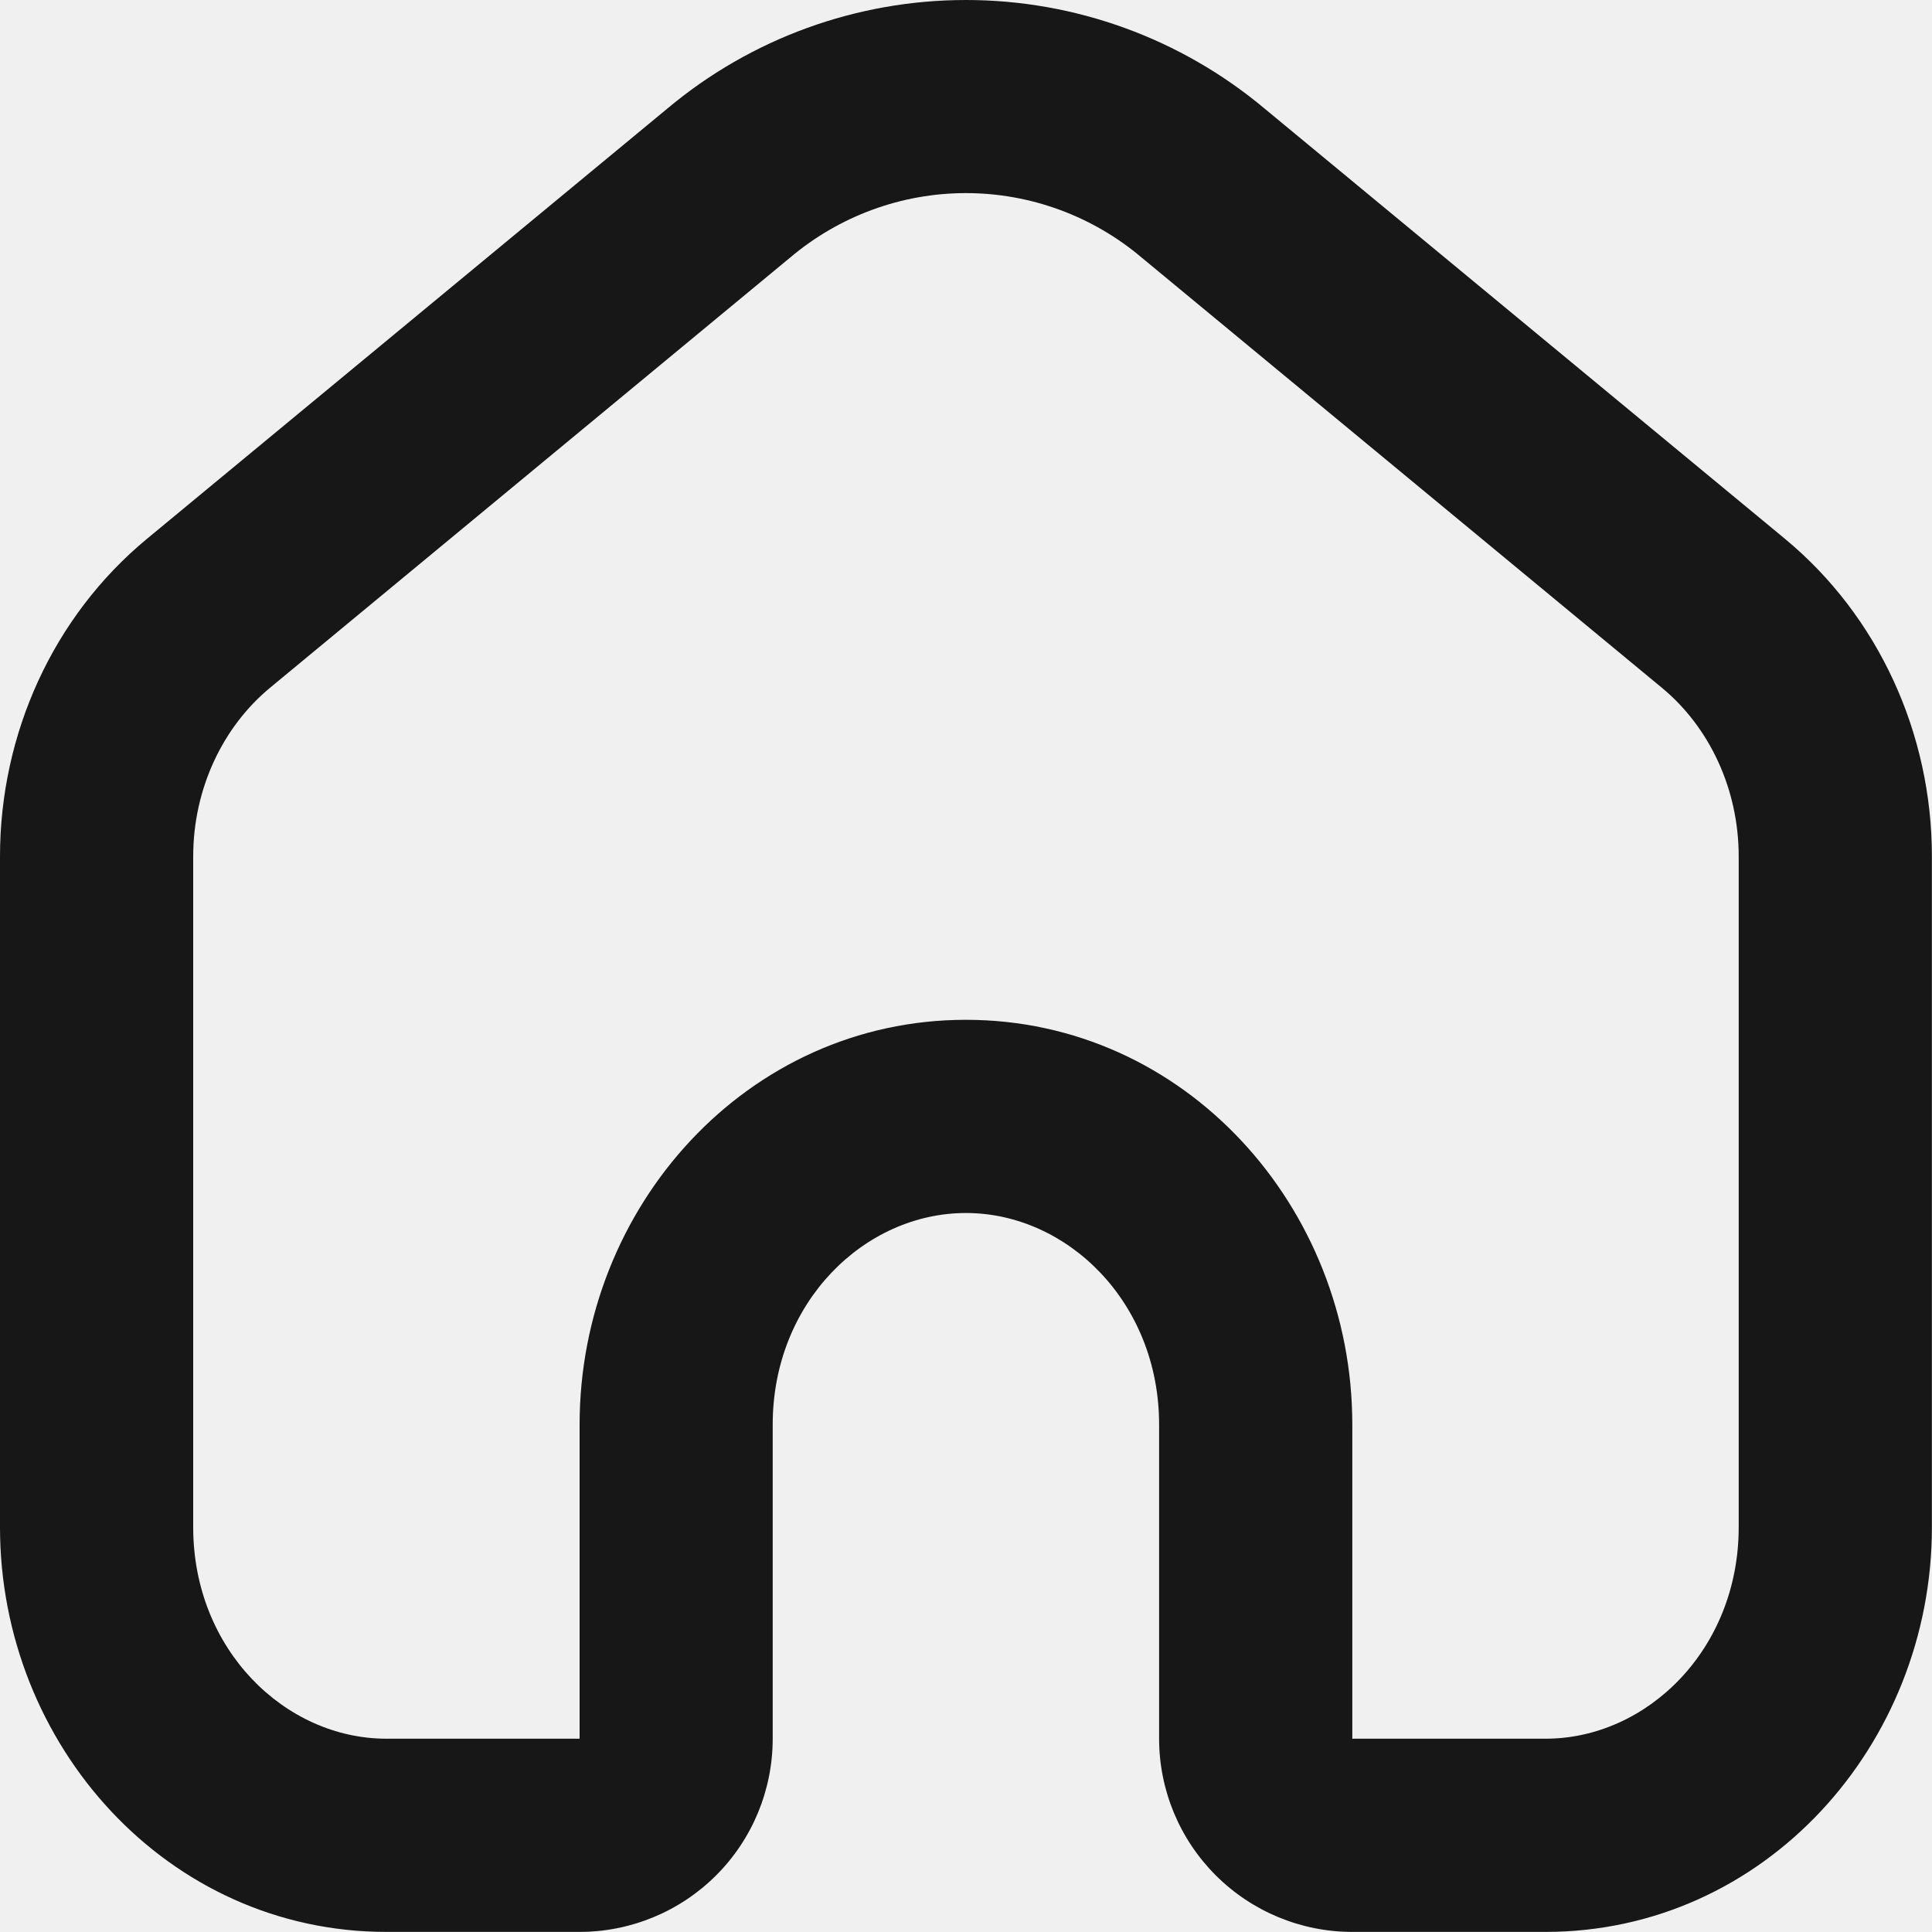
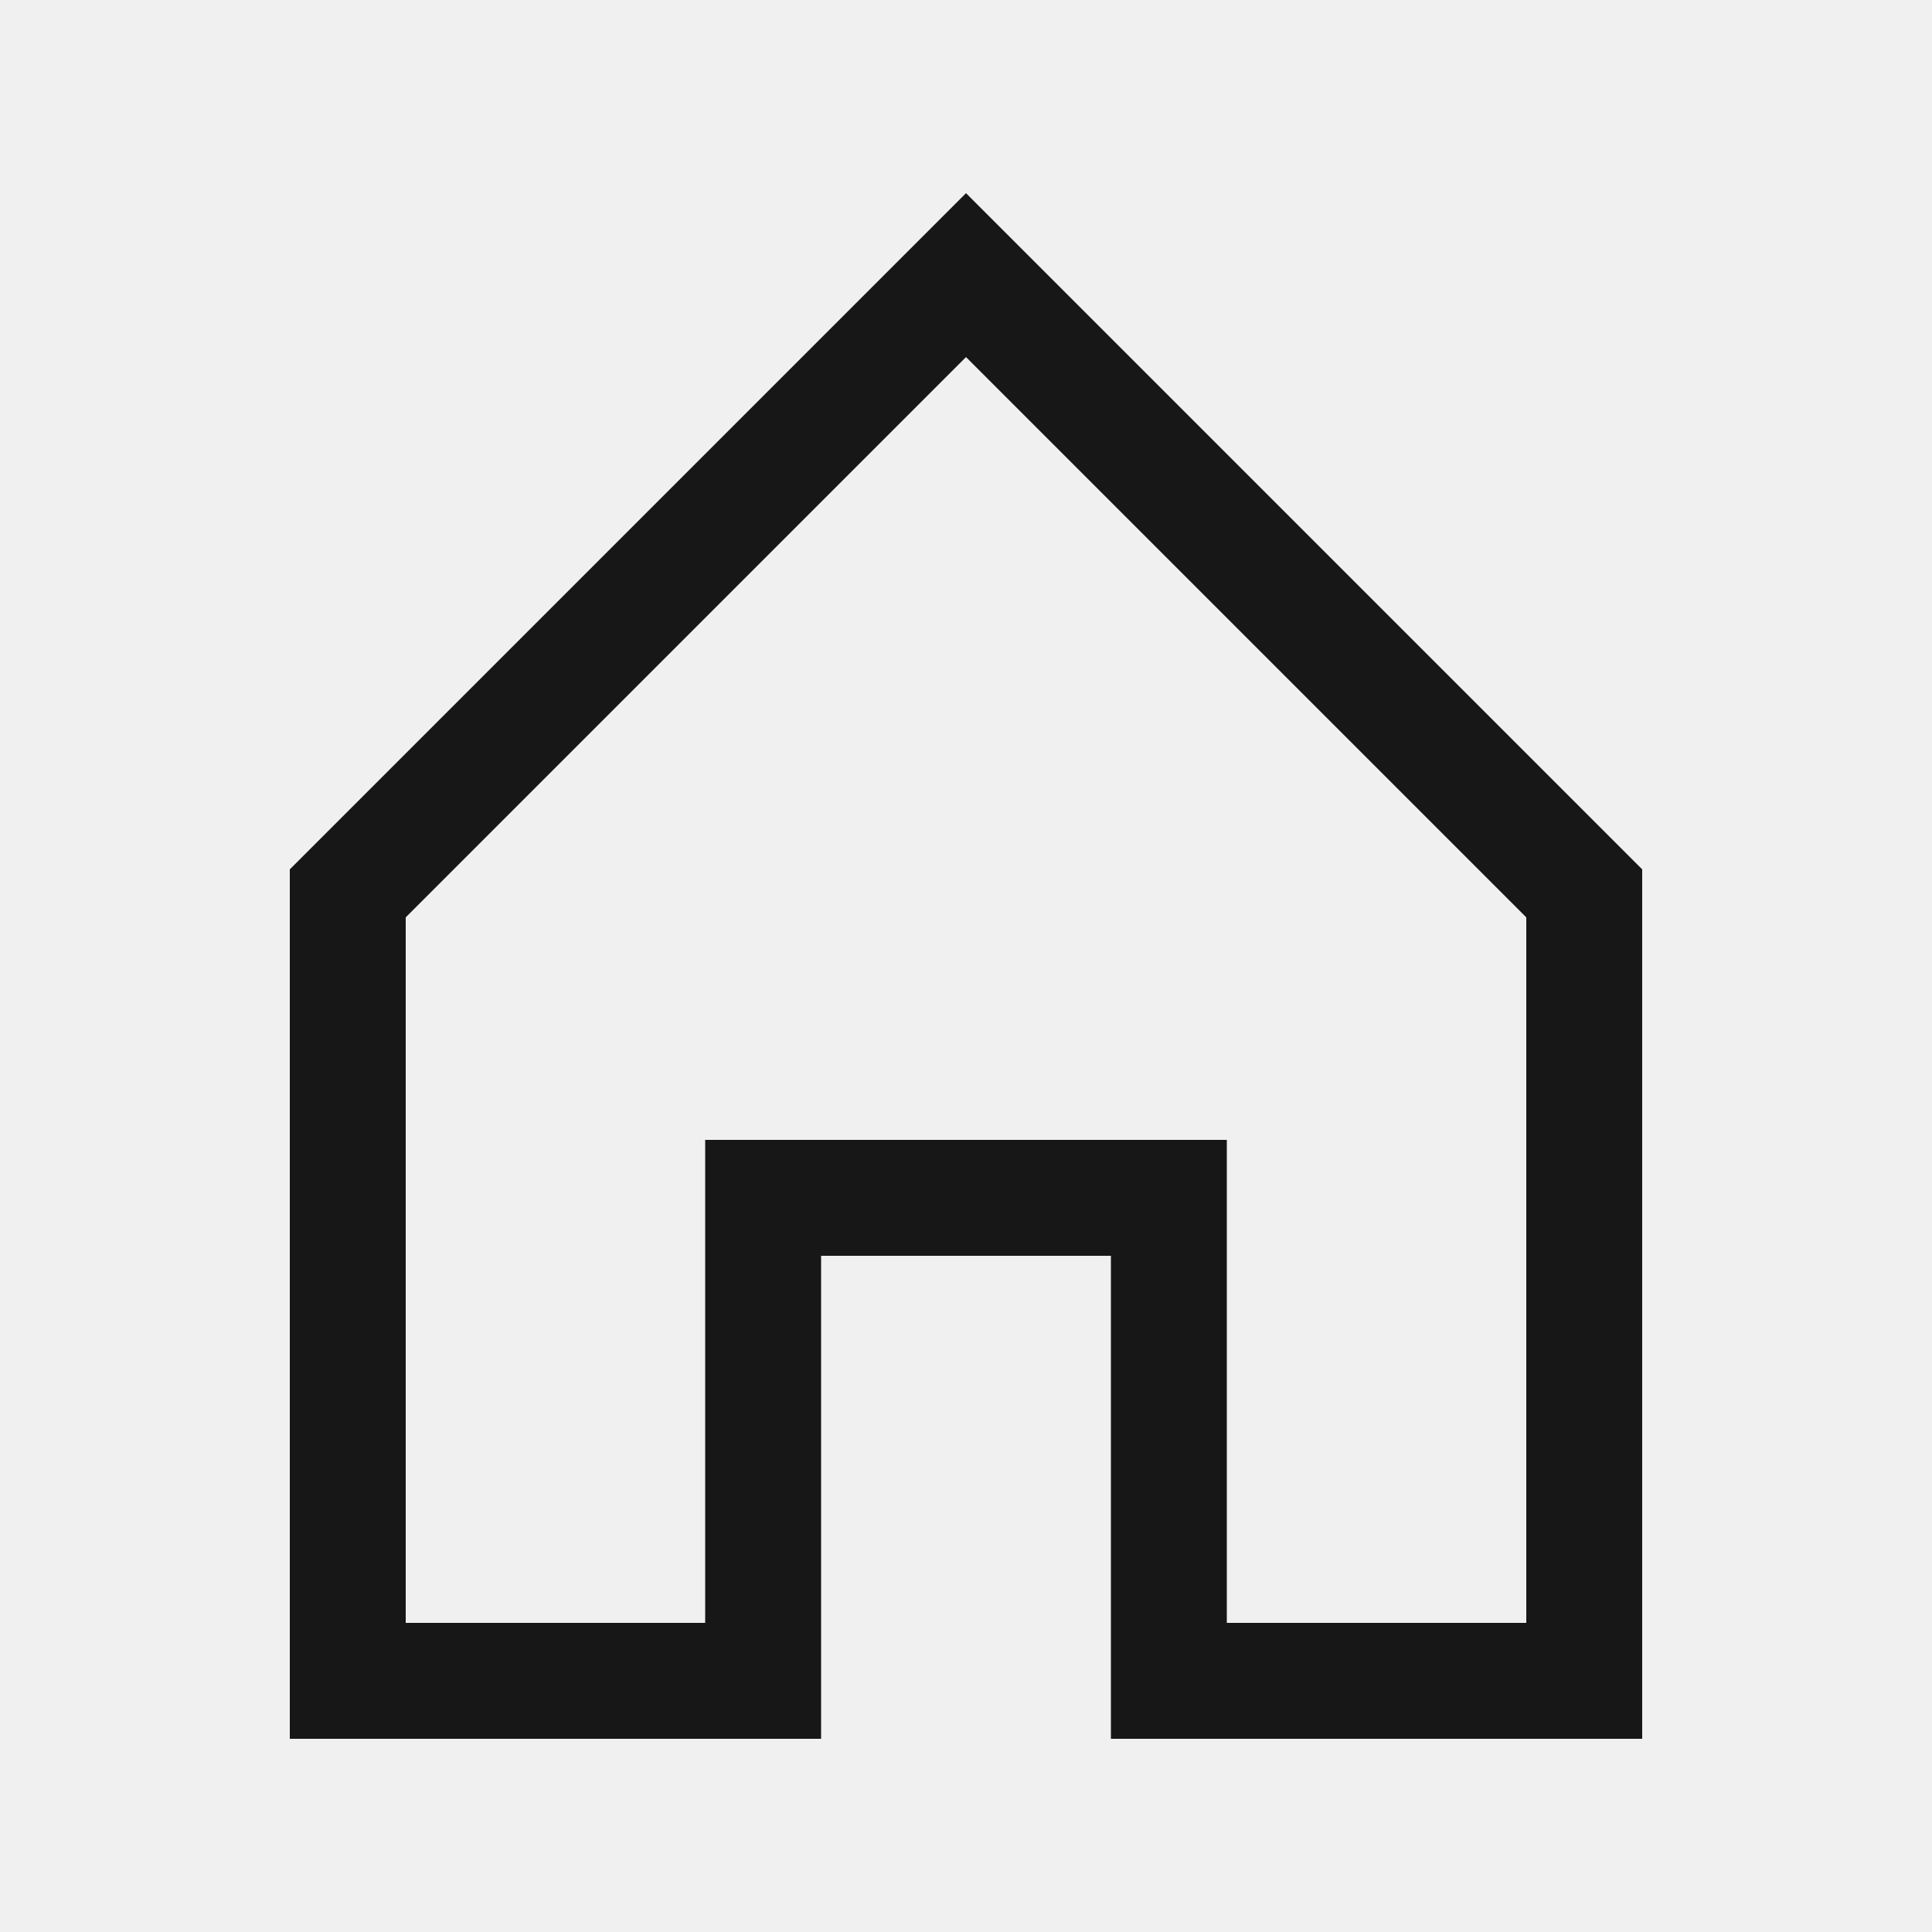
<svg xmlns="http://www.w3.org/2000/svg" width="20" height="20" viewBox="0 0 20 20" fill="none">
-   <g clip-path="url(#clip0_4678_3836)">
-     <path fill-rule="evenodd" clip-rule="evenodd" d="M11.818 2.666C11.31 2.236 10.665 1.999 9.999 1.999C9.333 1.999 8.689 2.236 8.18 2.666L2.795 7.12C2.305 7.526 2 8.167 2 8.866V15.81C2 17.077 2.952 17.999 4 17.999H6V14.747C6 12.492 7.733 10.557 9.999 10.557C12.265 10.557 13.999 12.492 13.999 14.747V17.999H15.999C17.047 17.999 17.999 17.077 17.999 15.809V8.866C17.999 8.167 17.695 7.526 17.204 7.12L11.818 2.666ZM13.092 1.125L18.478 5.578C19.448 6.381 19.999 7.597 19.999 8.866V15.81C19.999 18.065 18.265 19.999 15.999 19.999H13.999C13.469 19.999 12.96 19.788 12.585 19.413C12.21 19.038 11.999 18.529 11.999 17.999V14.747C11.999 13.479 11.047 12.557 9.999 12.557C8.951 12.557 7.999 13.479 7.999 14.747V17.999C7.999 18.529 7.789 19.038 7.414 19.413C7.039 19.788 6.53 19.999 6 19.999H4C1.734 19.999 0 18.065 0 15.809V8.866C0 7.597 0.55 6.381 1.521 5.578L6.907 1.125C7.773 0.398 8.868 0 9.999 0C11.13 0 12.225 0.398 13.092 1.125Z" fill="#171717" />
-   </g>
-   <defs>
-     <clipPath id="clip0_4678_3836">
-       <rect width="20" height="20" fill="white" />
-     </clipPath>
-   </defs>
+   <path d="M16.4 9.248V17.4H12.1V12.4H7.9V17.4H3.6V9.248L10 2.848L16.4 9.248Z" stroke="#171717" stroke-width="1.2" />
</svg>
